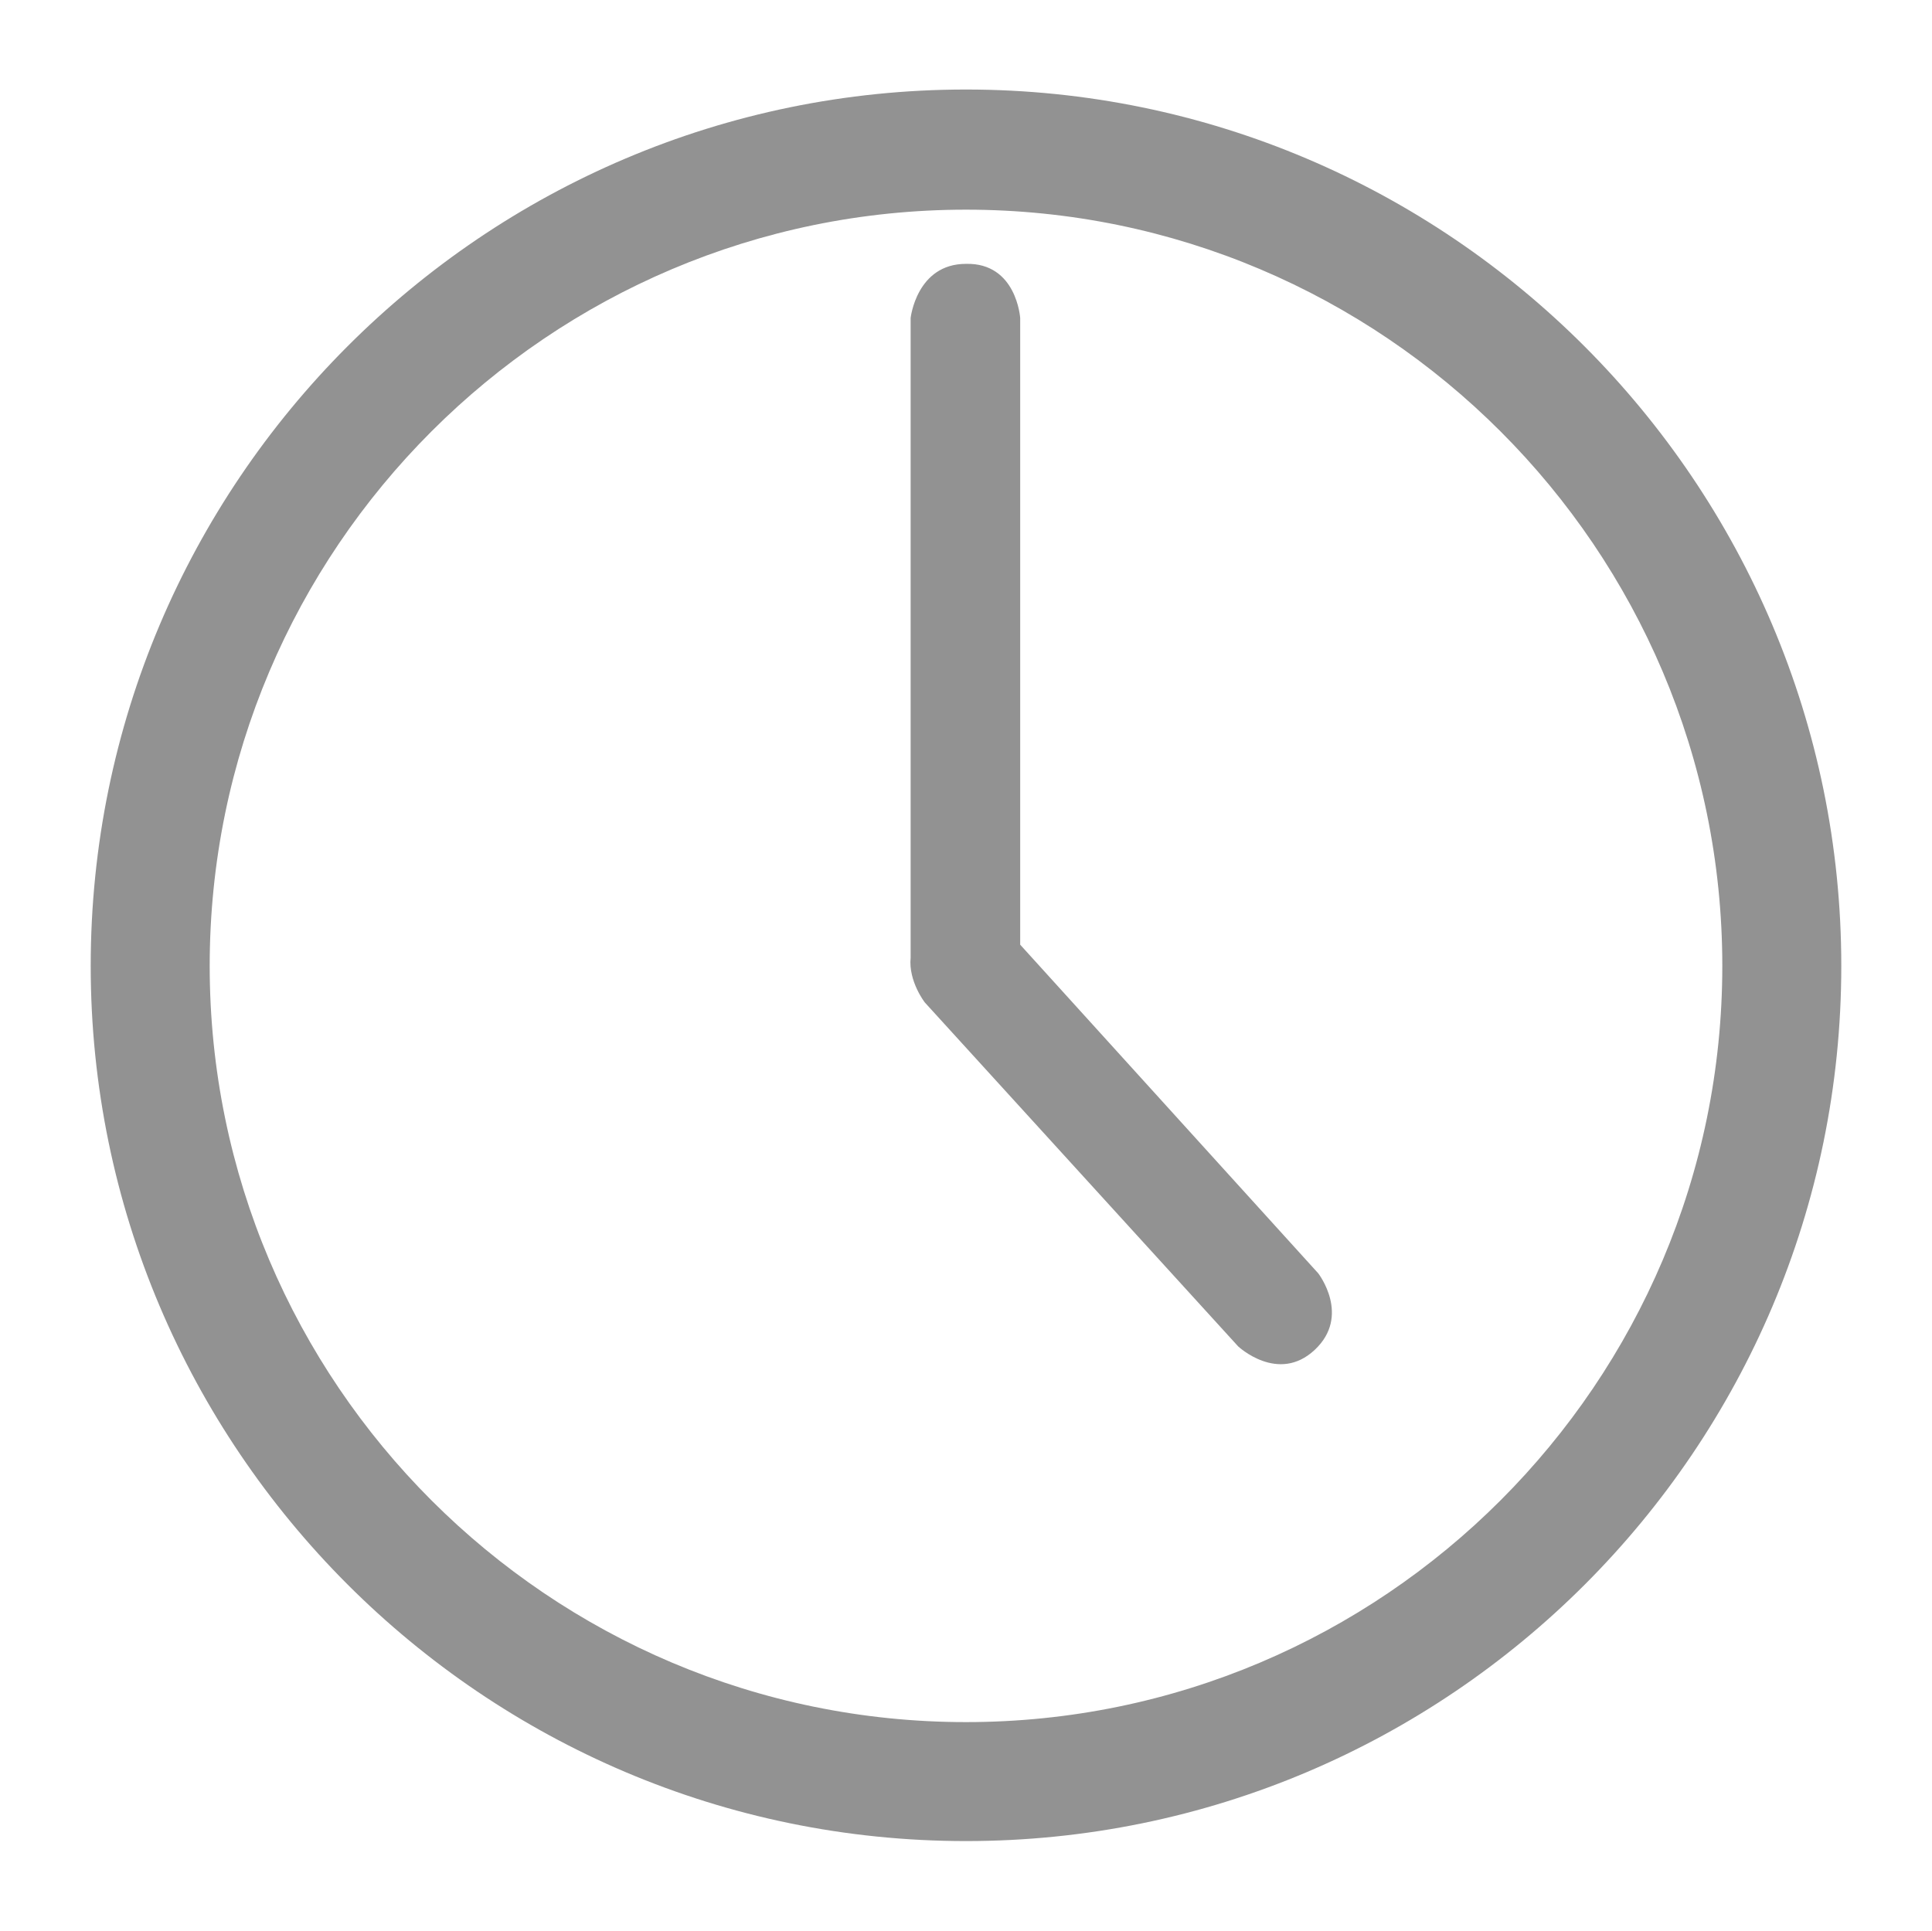
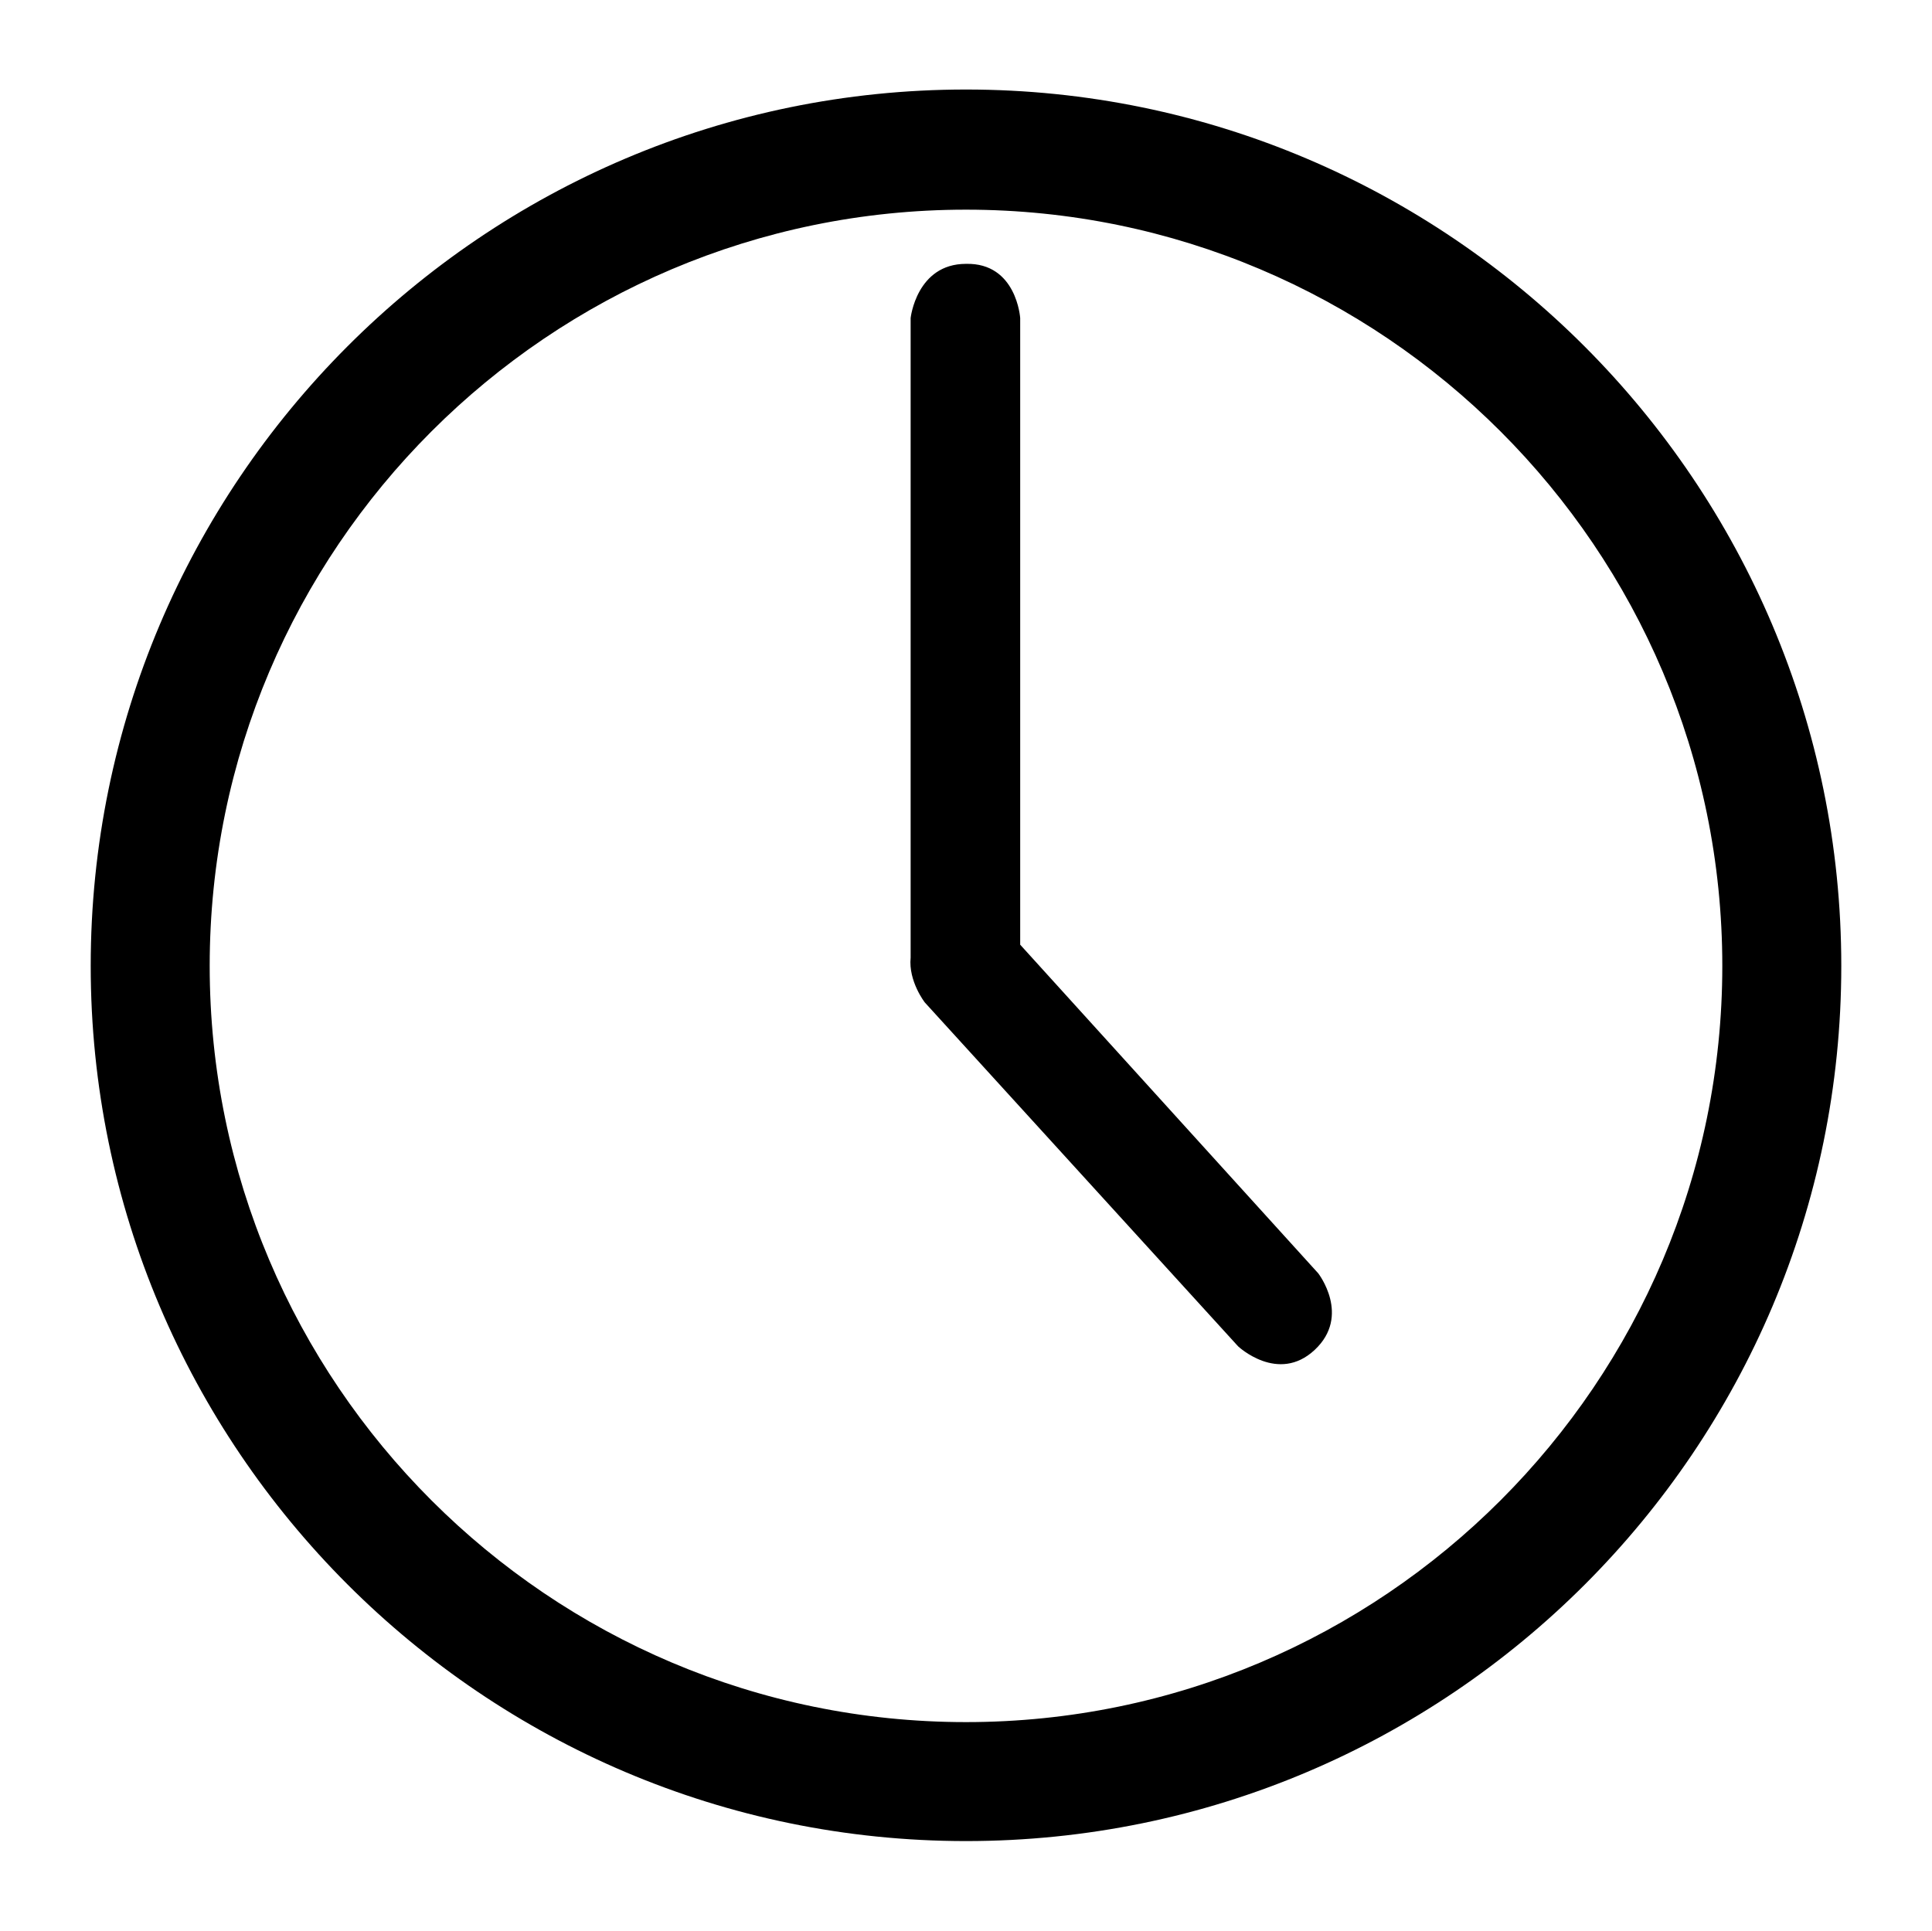
<svg xmlns="http://www.w3.org/2000/svg" version="1.1" id="Layer_1" x="0px" y="0px" viewBox="0 0 164 163.9" style="enable-background:new 0 0 164 163.9;" xml:space="preserve">
-   <style type="text/css">
- 	.st0{fill-rule:evenodd;clip-rule:evenodd;fill:#929292;}
- </style>
-   <path class="st0" d="M82,156.3c41,0,74.3-33.3,74.3-74.3C156.3,41,123,7.6,82,7.6C41,7.6,7.7,41,7.7,82C7.7,122.9,41,156.3,82,156.3  z M82,17.8c35.4,0,64.2,28.8,64.2,64.2s-28.8,64.2-64.2,64.2c-35.4,0-64.2-28.8-64.2-64.2S46.6,17.8,82,17.8z M78.5,85.1l26.6,29.2  c0,0,3.4,3.2,6.5,0.3c3.1-2.9,0.3-6.5,0.3-6.5L86.6,80.2V27c0,0-0.3-4.7-4.6-4.6c-4.2,0-4.7,4.6-4.7,4.6v54.3  C77.1,83.3,78.5,85.1,78.5,85.1z" />
+   <path d="M82,156.3c41,0,74.3-33.3,74.3-74.3C156.3,41,123,7.6,82,7.6C41,7.6,7.7,41,7.7,82C7.7,122.9,41,156.3,82,156.3  z M82,17.8c35.4,0,64.2,28.8,64.2,64.2s-28.8,64.2-64.2,64.2c-35.4,0-64.2-28.8-64.2-64.2S46.6,17.8,82,17.8z M78.5,85.1l26.6,29.2  c0,0,3.4,3.2,6.5,0.3c3.1-2.9,0.3-6.5,0.3-6.5L86.6,80.2V27c0,0-0.3-4.7-4.6-4.6c-4.2,0-4.7,4.6-4.7,4.6v54.3  C77.1,83.3,78.5,85.1,78.5,85.1z" />
</svg>
